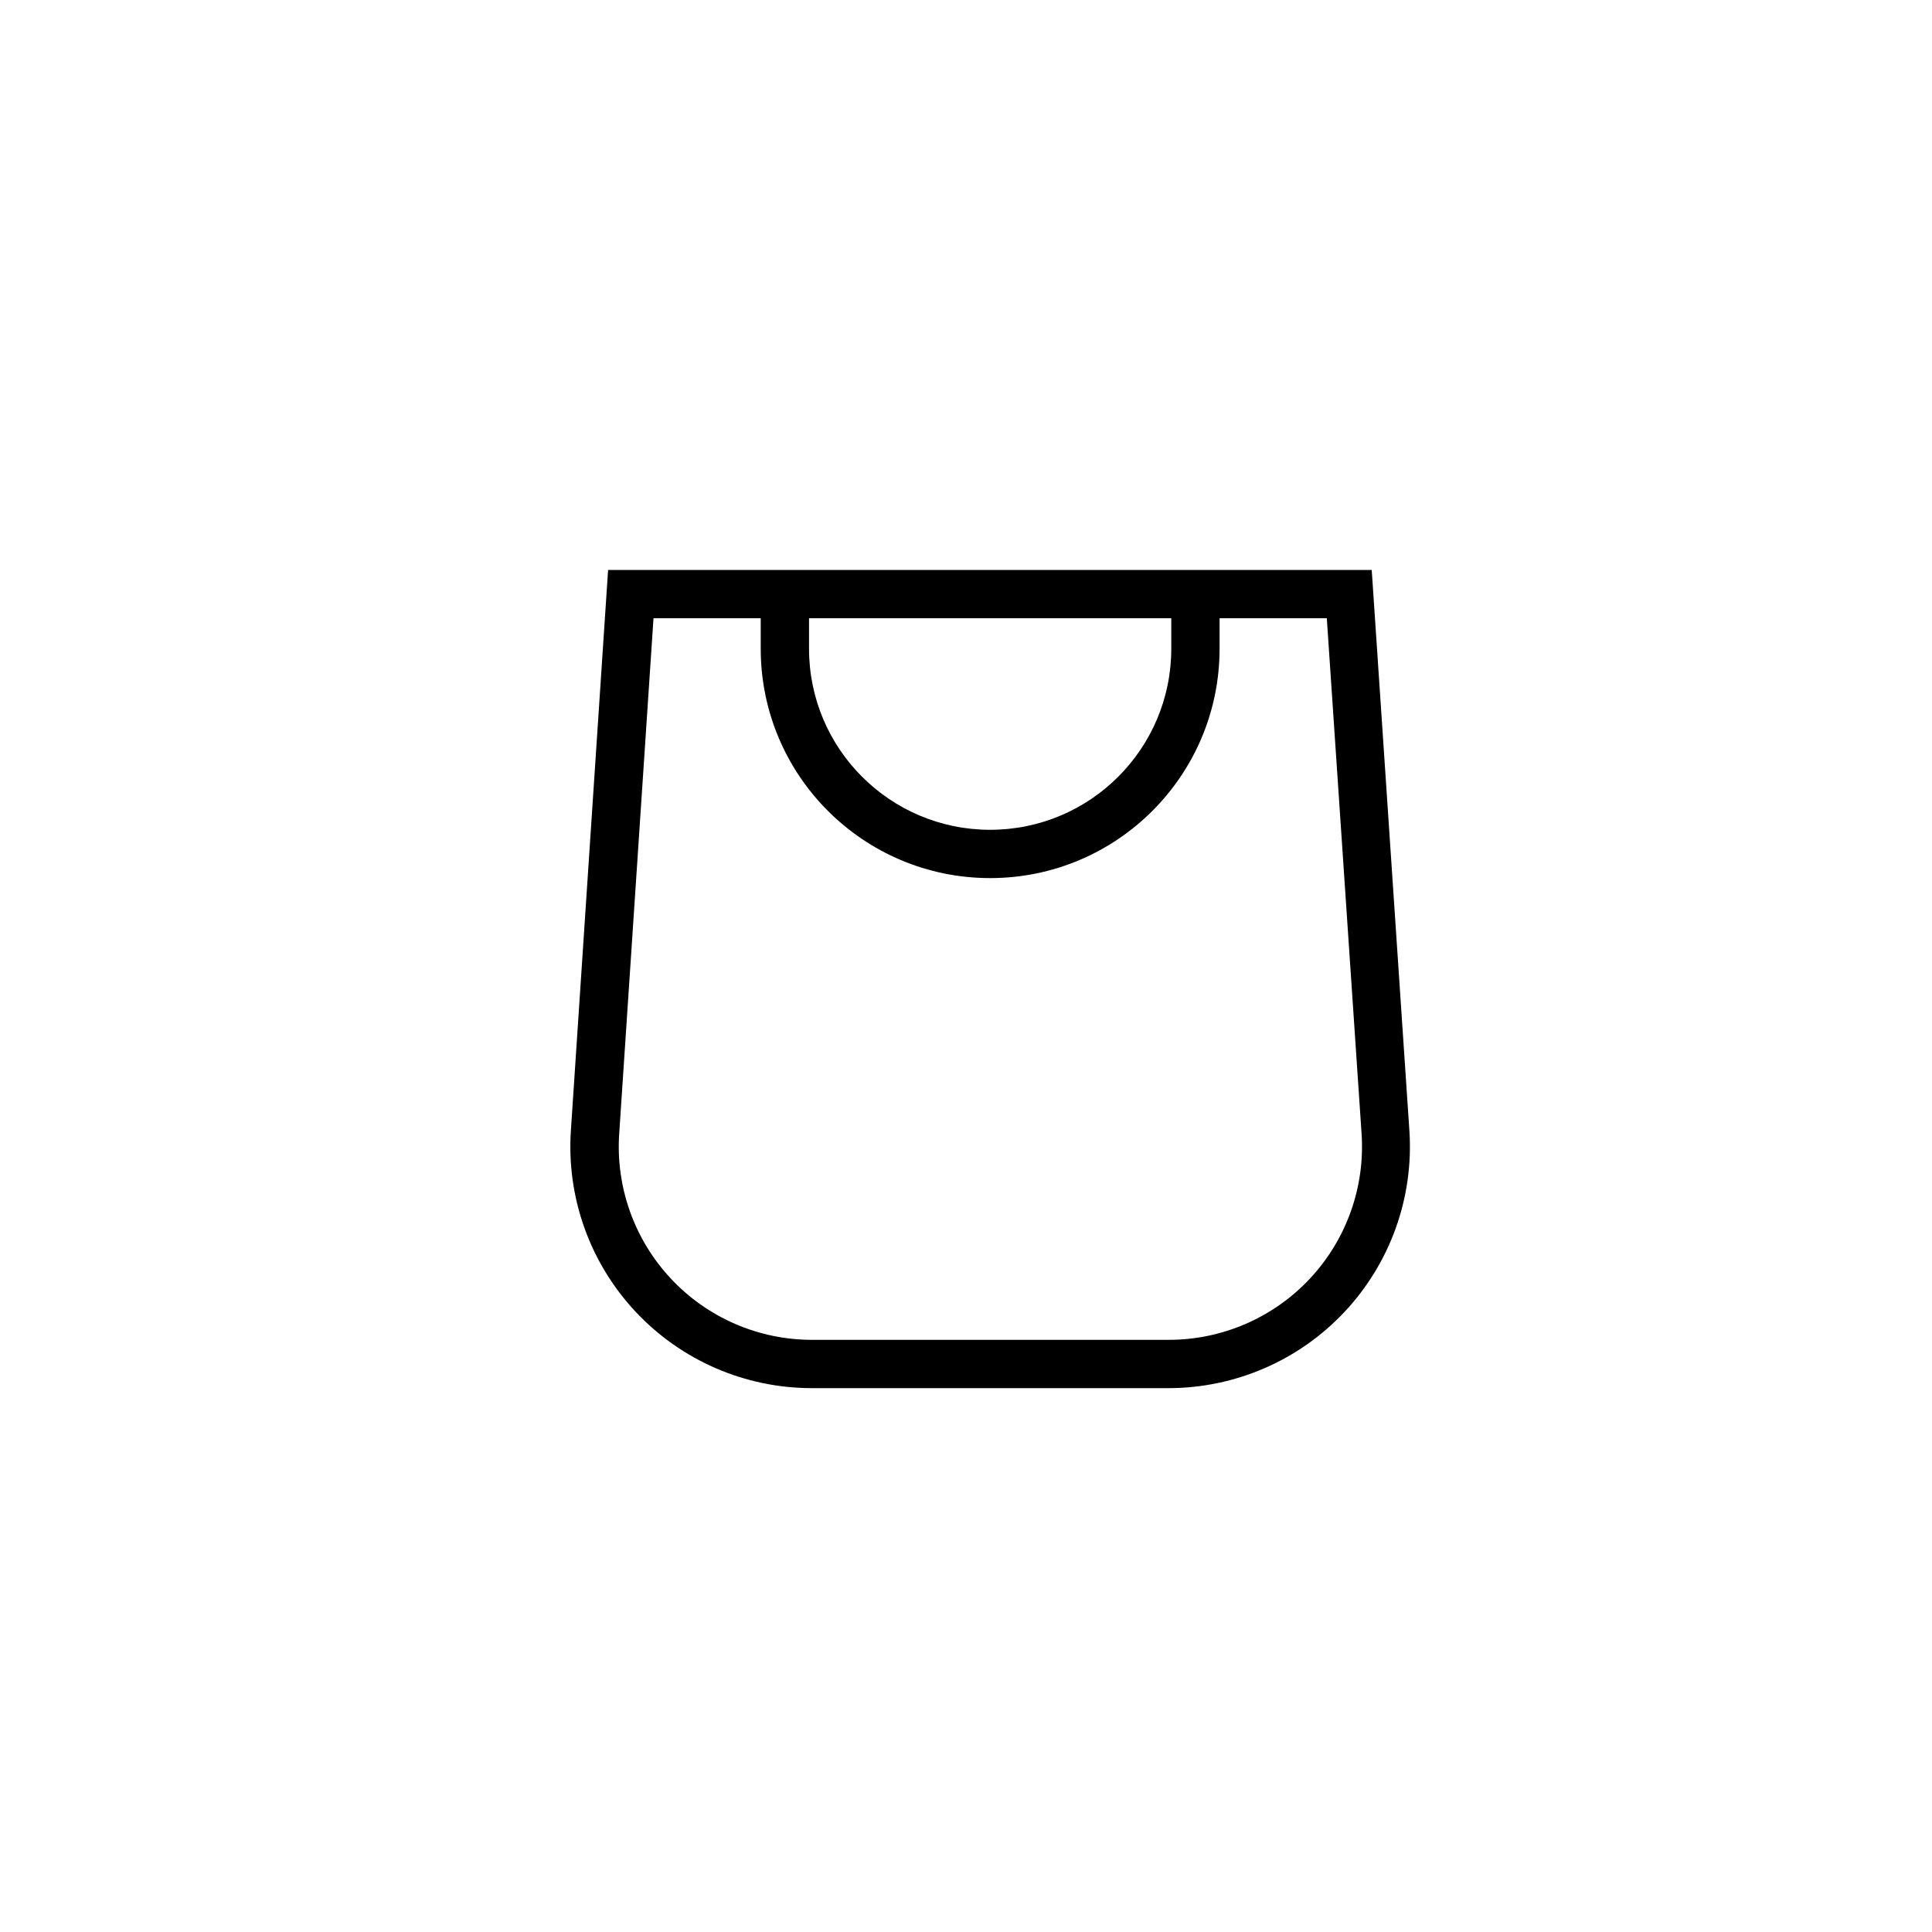
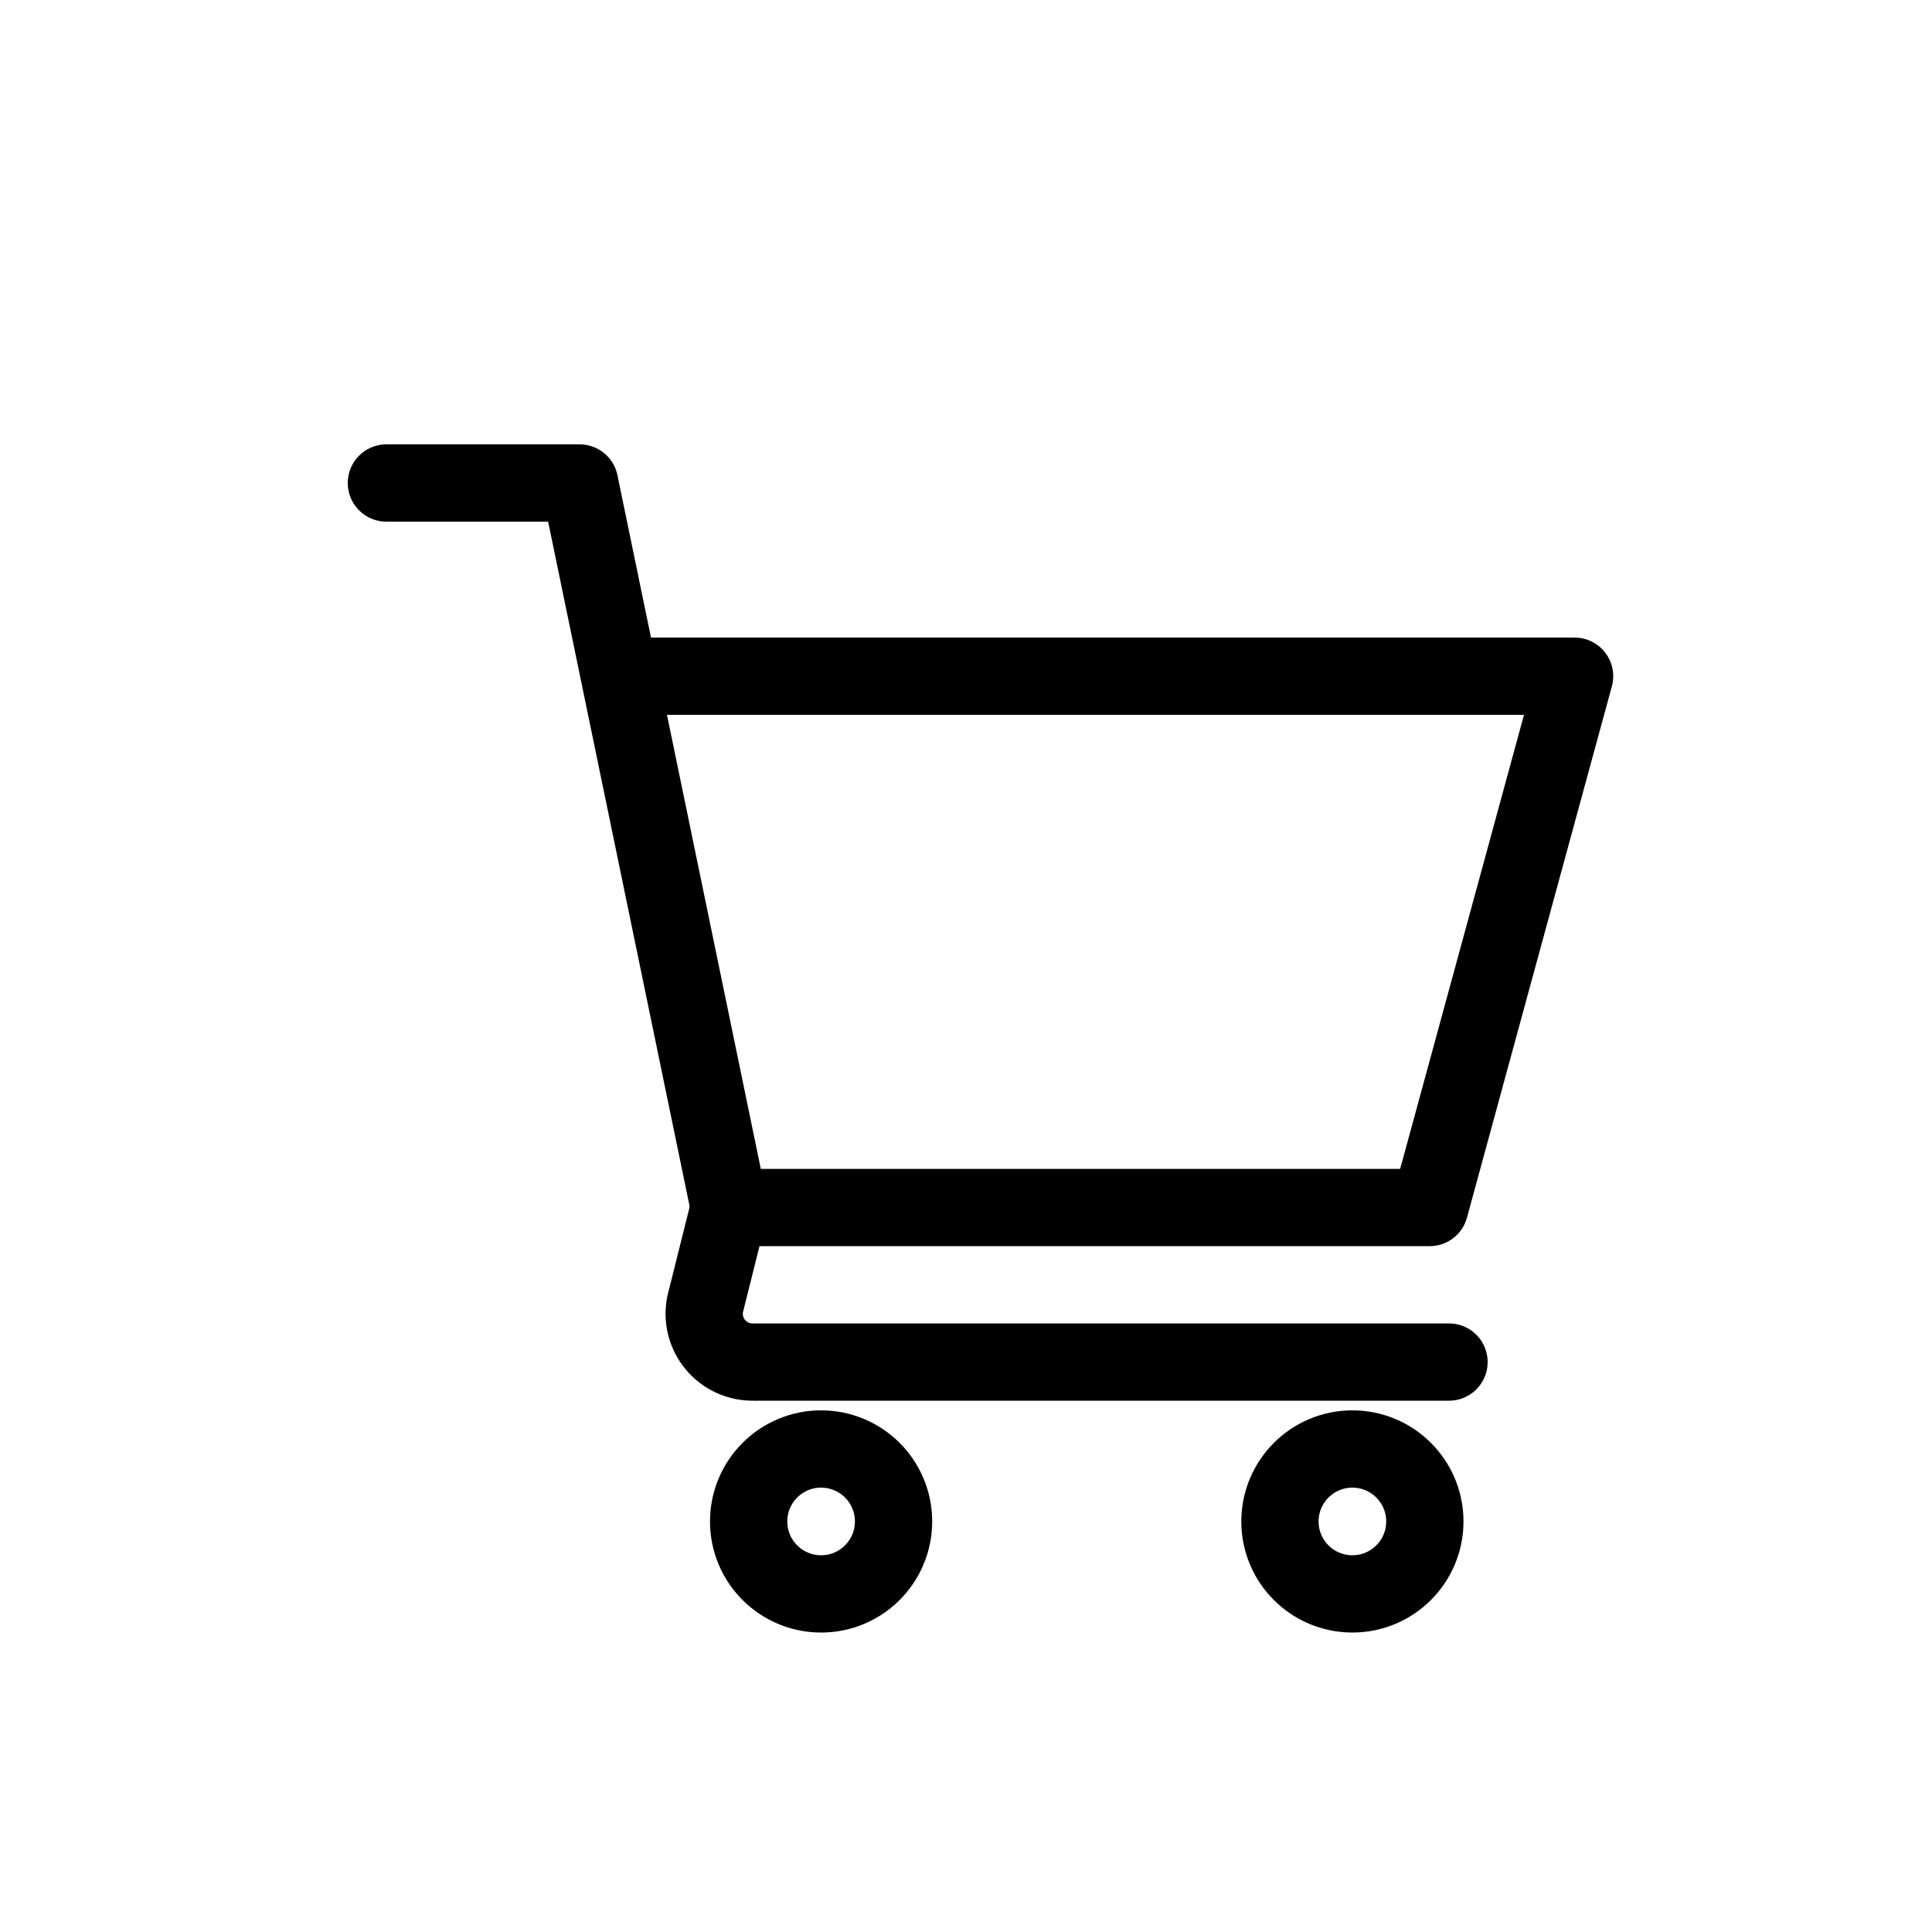
<svg xmlns="http://www.w3.org/2000/svg" fill="none" class="icon icon-cart-empty" viewBox="0 0 40 40">
-   <path fill="currentColor" fill-rule="evenodd" d="M15.75 11.8h-3.16l-.77 11.6a5 5 0 0 0 4.99 5.34h7.38a5 5 0 0 0 4.99-5.33L28.4 11.8zm0 1h-2.22l-.71 10.67a4 4 0 0 0 3.99 4.27h7.38a4 4 0 0 0 4-4.27l-.72-10.67h-2.22v.63a4.75 4.75 0 1 1-9.5 0zm8.5 0h-7.5v.63a3.75 3.75 0 1 0 7.5 0z" />
+   <g stroke="currentColor" stroke-width="1.6" stroke-linecap="round" stroke-linejoin="round">
+     <path d="M8 10h4l3.1 15h14.5l3-11H13" />
+     <path d="M15.1 25l-.5 2a1 1 0 0 0 1 1.2H30" />
+     <circle cx="17" cy="31.5" r="1.5" />
+     <circle cx="28" cy="31.5" r="1.5" />
+   </g>
</svg>
